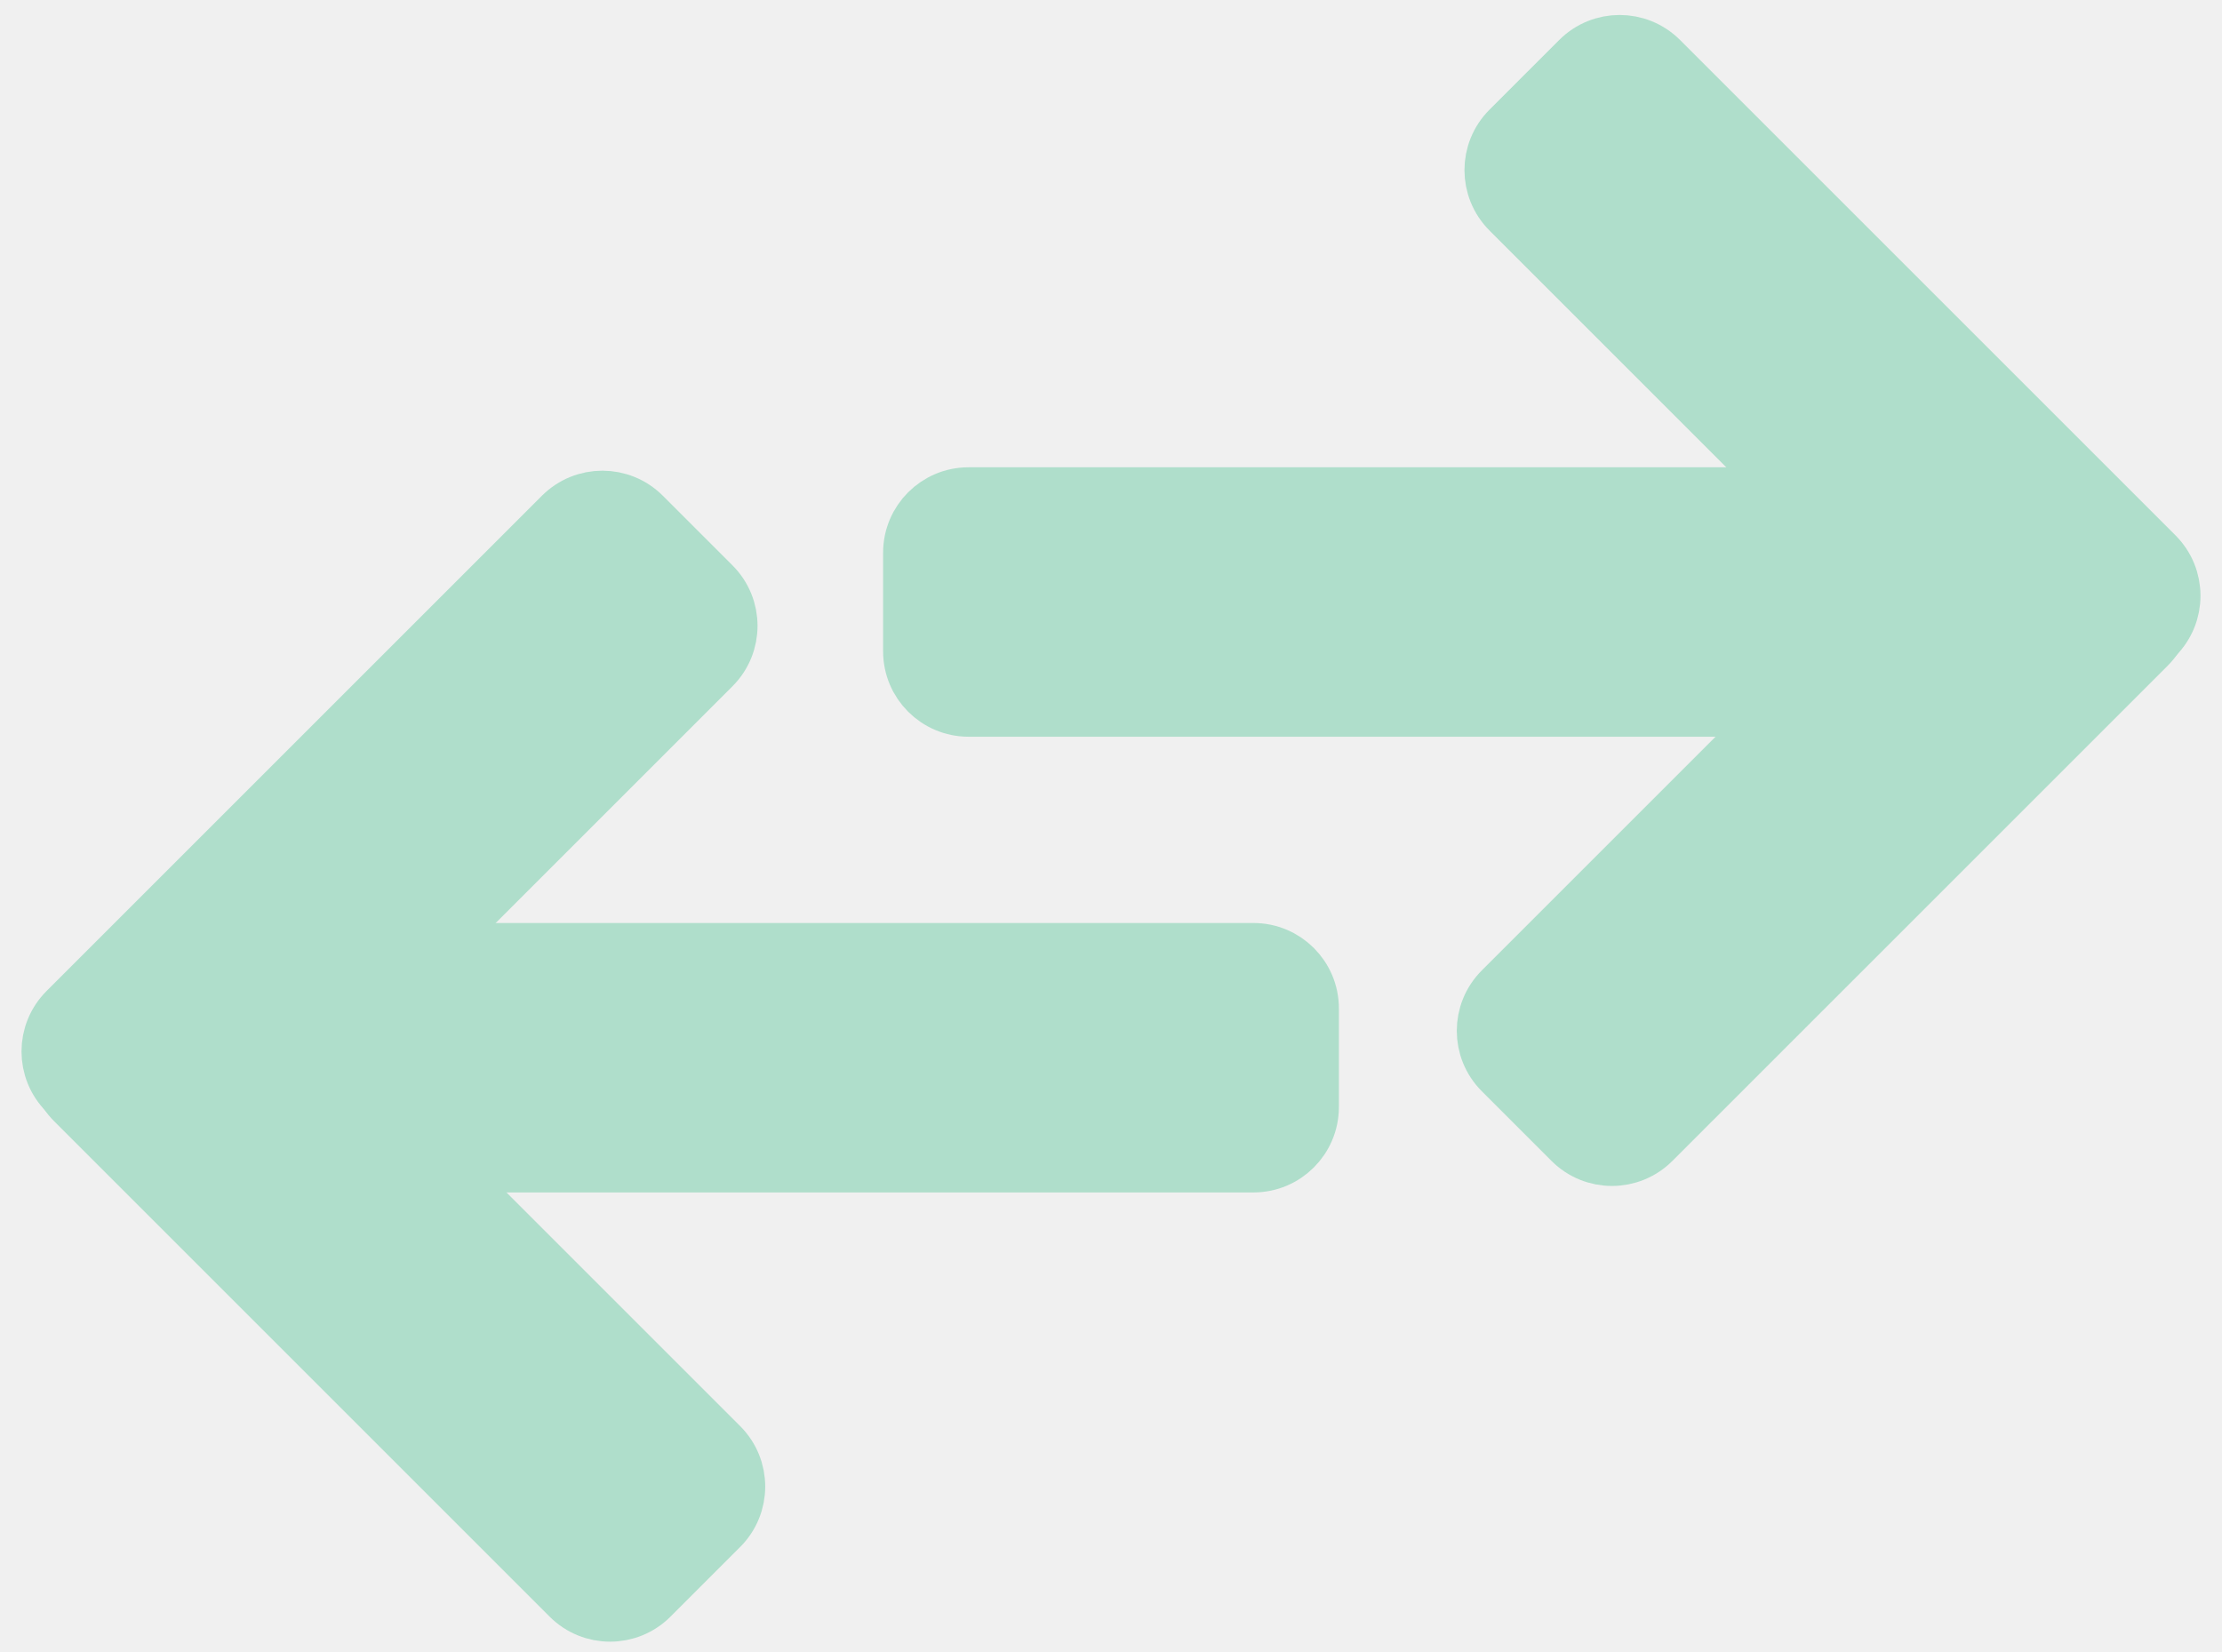
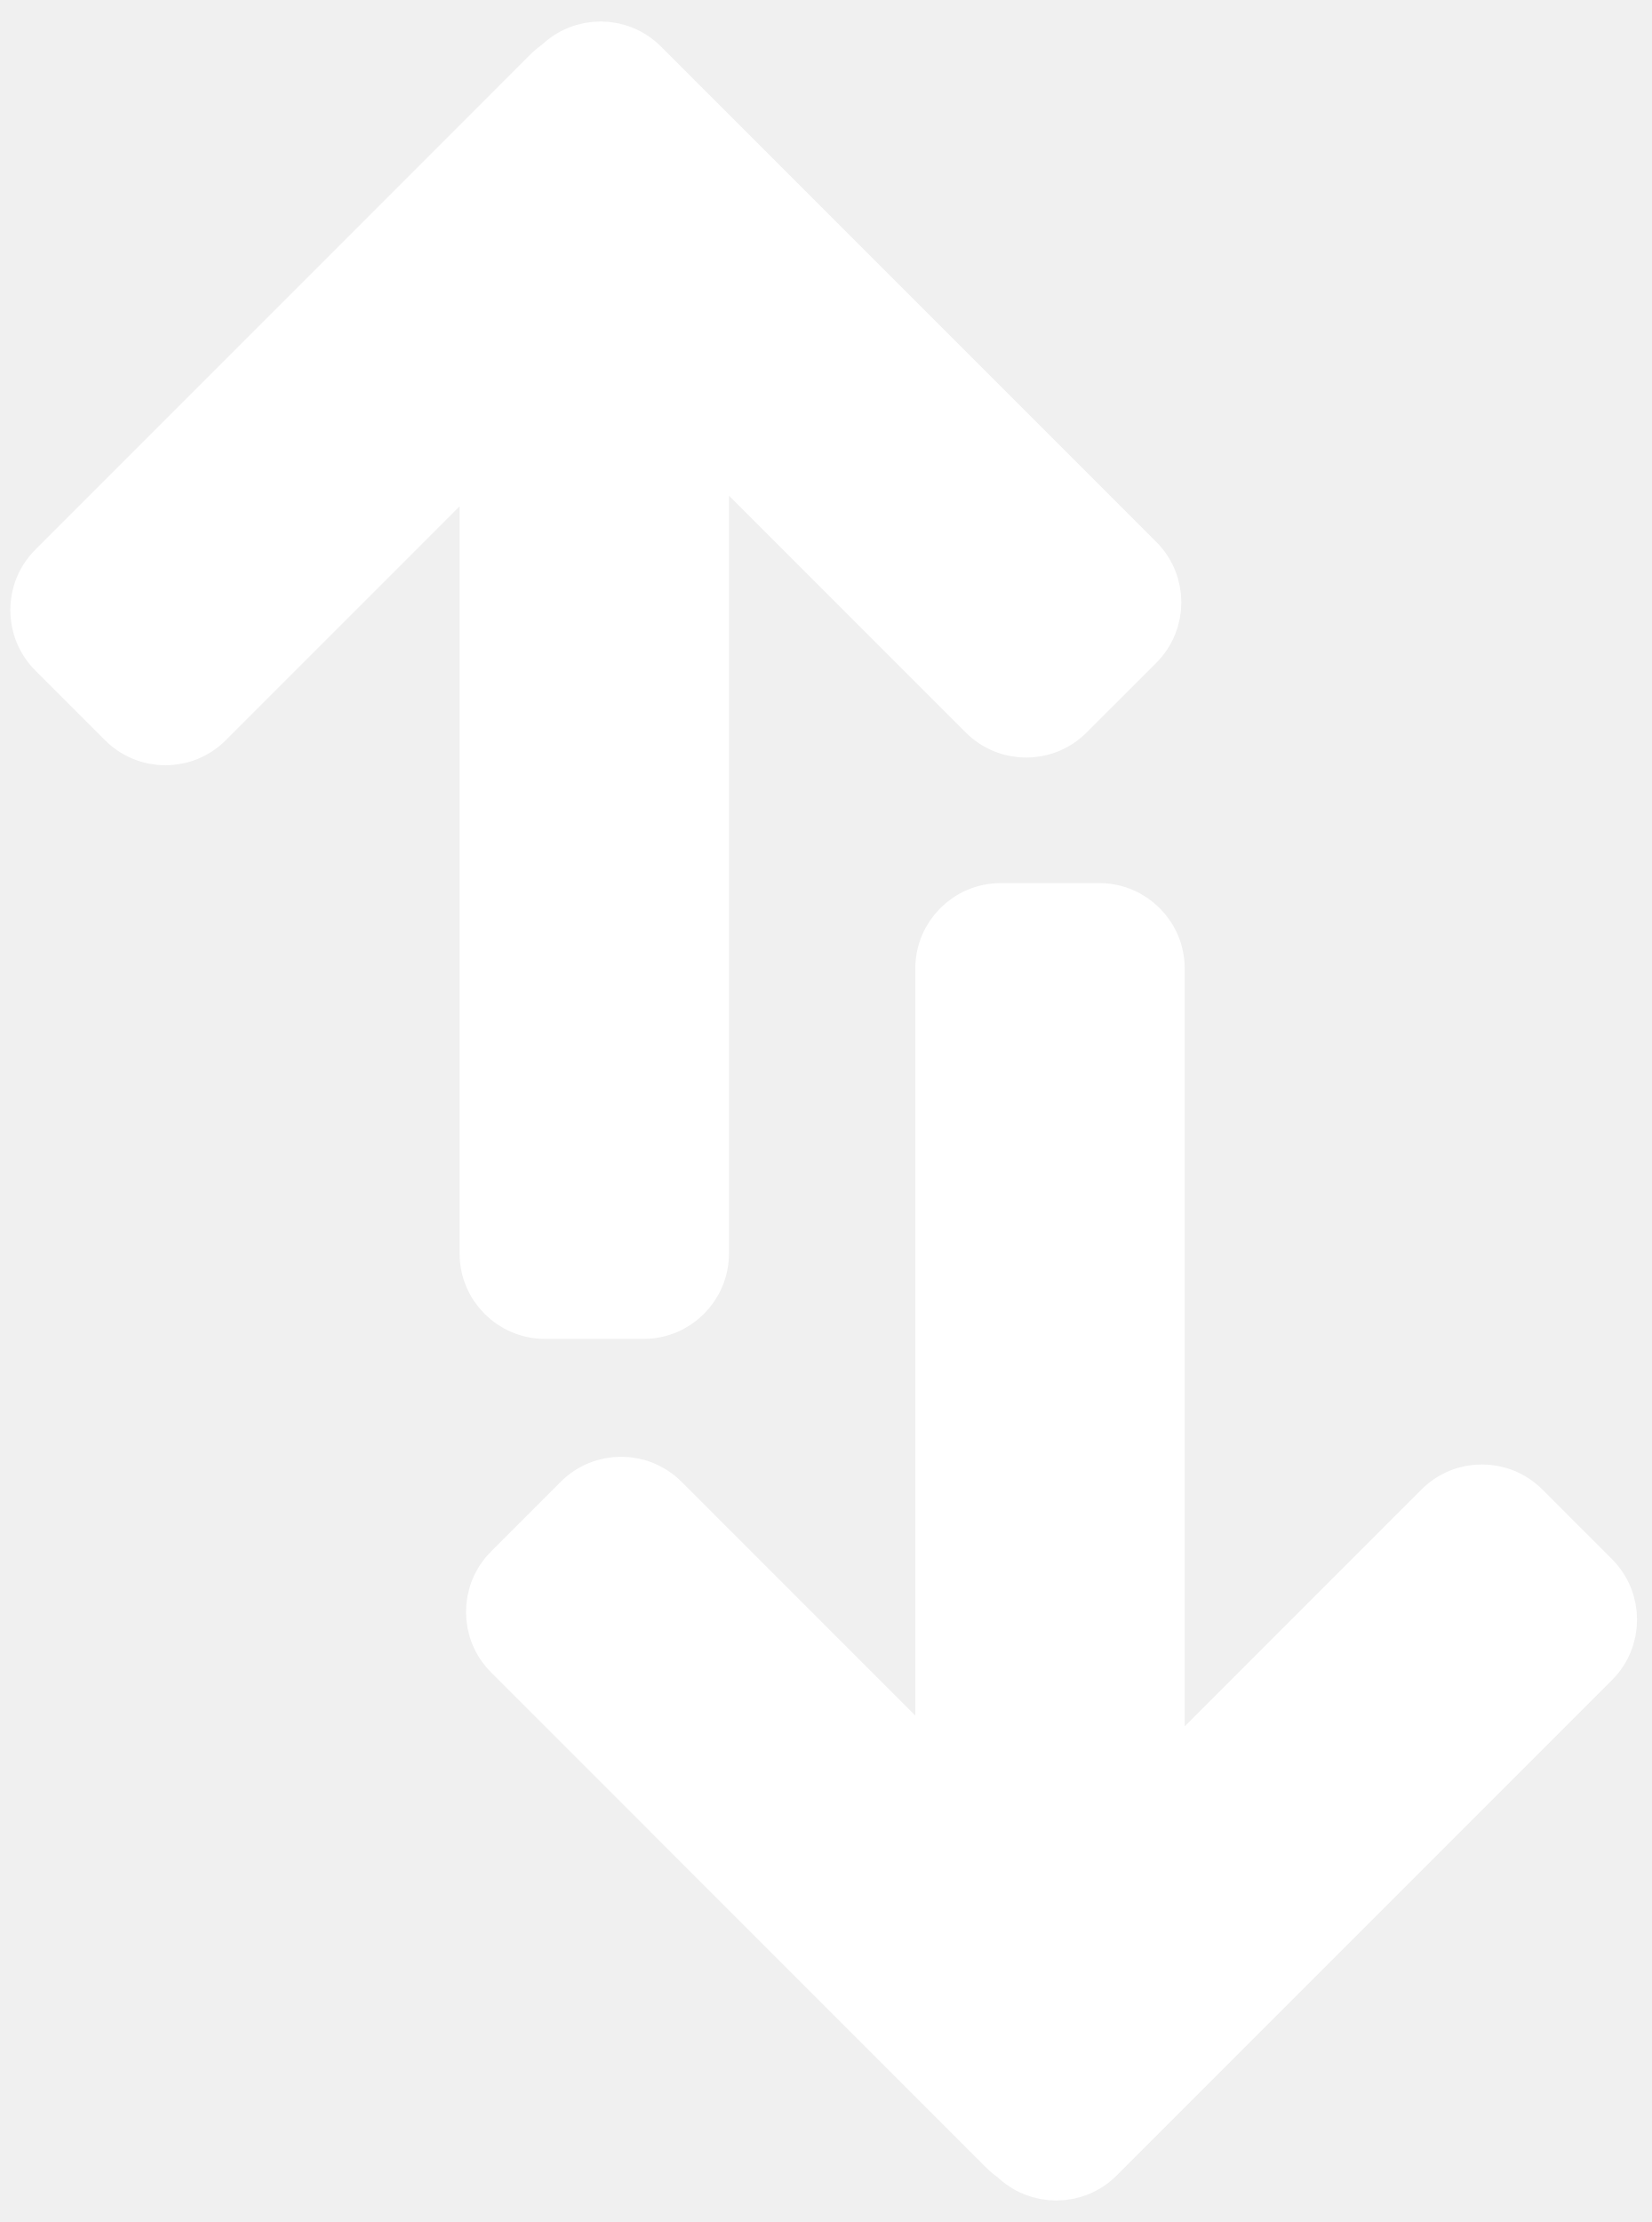
- <svg xmlns="http://www.w3.org/2000/svg" width="39px" height="29px" viewBox="0 0 39 29" version="1.1">
+ <svg xmlns="http://www.w3.org/2000/svg" width="29px" height="39px" viewBox="0 0 29 39" version="1.1">
  <defs />
-   <g id="Index---Desktop" stroke="none" stroke-width="1" fill="none" fill-rule="evenodd" transform="translate(-493, -372)">
-     <g id="Group-12" transform="translate(100, 281)" fill="#AFDECB" stroke="#AFDECB">
-       <g id="Group-11" transform="translate(393, 91)">
+   <g id="Index---Desktop" stroke="none" stroke-width="1" fill="none" fill-rule="evenodd" transform="translate(-498, -367)">
+     <g id="Group-12" transform="translate(100, 281)" fill="#FFFFFF" stroke="#FFFFFF">
+       <g id="Group-11" transform="translate(412.5, 105.5) rotate(90) translate(-412.5, -105.5) translate(393, 91)">
        <g id="Group-9" transform="translate(11.5, 18.5) scale(-1, 1) translate(-11.5, -18.5) translate(0, 8)">
-           <rect id="Rectangle-9" x="0" y="8.703" width="19.27" height="3.73" rx="1" />
-           <rect id="Rectangle-9" transform="translate(16.02831, 14.36005) rotate(-45) translate(-16.02831, -14.36005) " x="8.88" y="12.495" width="14.297" height="3.73" rx="1" />
-           <rect id="Rectangle-9" transform="translate(16.16331, 6.721677) rotate(45) translate(-16.16331, -6.721677) " x="9.015" y="4.857" width="14.297" height="3.73" rx="1" />
+           <path d="M15.507,8.703 L10.497,3.693 C10.106,3.302 10.106,2.669 10.497,2.278 L11.72,1.055 C12.111,0.665 12.744,0.665 13.134,1.055 L21.83,9.751 C22.22,10.141 22.22,10.774 21.83,11.165 L21.827,11.168 C21.79,11.225 21.745,11.28 21.695,11.331 L12.999,20.026 C12.609,20.417 11.976,20.417 11.585,20.026 L10.362,18.803 C9.971,18.413 9.971,17.78 10.362,17.389 L15.319,12.432 L1,12.432 C0.448,12.432 6.76353751e-17,11.985 0,11.432 L0,9.703 C-6.76353751e-17,9.15 0.448,8.703 1,8.703 L15.507,8.703 Z" id="Combined-Shape" />
        </g>
        <g id="Group-9" transform="translate(16, 0)">
-           <rect id="Rectangle-9" x="0" y="8.703" width="19.27" height="3.73" rx="1" />
-           <rect id="Rectangle-9" transform="translate(16.02831, 14.36005) rotate(-45) translate(-16.02831, -14.36005) " x="8.88" y="12.495" width="14.297" height="3.73" rx="1" />
-           <rect id="Rectangle-9" transform="translate(16.16331, 6.721677) rotate(45) translate(-16.16331, -6.721677) " x="9.015" y="4.857" width="14.297" height="3.73" rx="1" />
+           <path d="M15.507,8.703 L10.497,3.693 C10.106,3.302 10.106,2.669 10.497,2.278 L11.72,1.055 C12.111,0.665 12.744,0.665 13.134,1.055 L21.83,9.751 C22.22,10.141 22.22,10.774 21.83,11.165 L21.827,11.168 C21.79,11.225 21.745,11.28 21.695,11.331 L12.999,20.026 C12.609,20.417 11.976,20.417 11.585,20.026 L10.362,18.803 C9.971,18.413 9.971,17.78 10.362,17.389 L15.319,12.432 L1,12.432 C0.448,12.432 6.76353751e-17,11.985 0,11.432 L0,9.703 C-6.76353751e-17,9.15 0.448,8.703 1,8.703 L15.507,8.703 Z" id="Combined-Shape" />
        </g>
      </g>
    </g>
  </g>
</svg>
